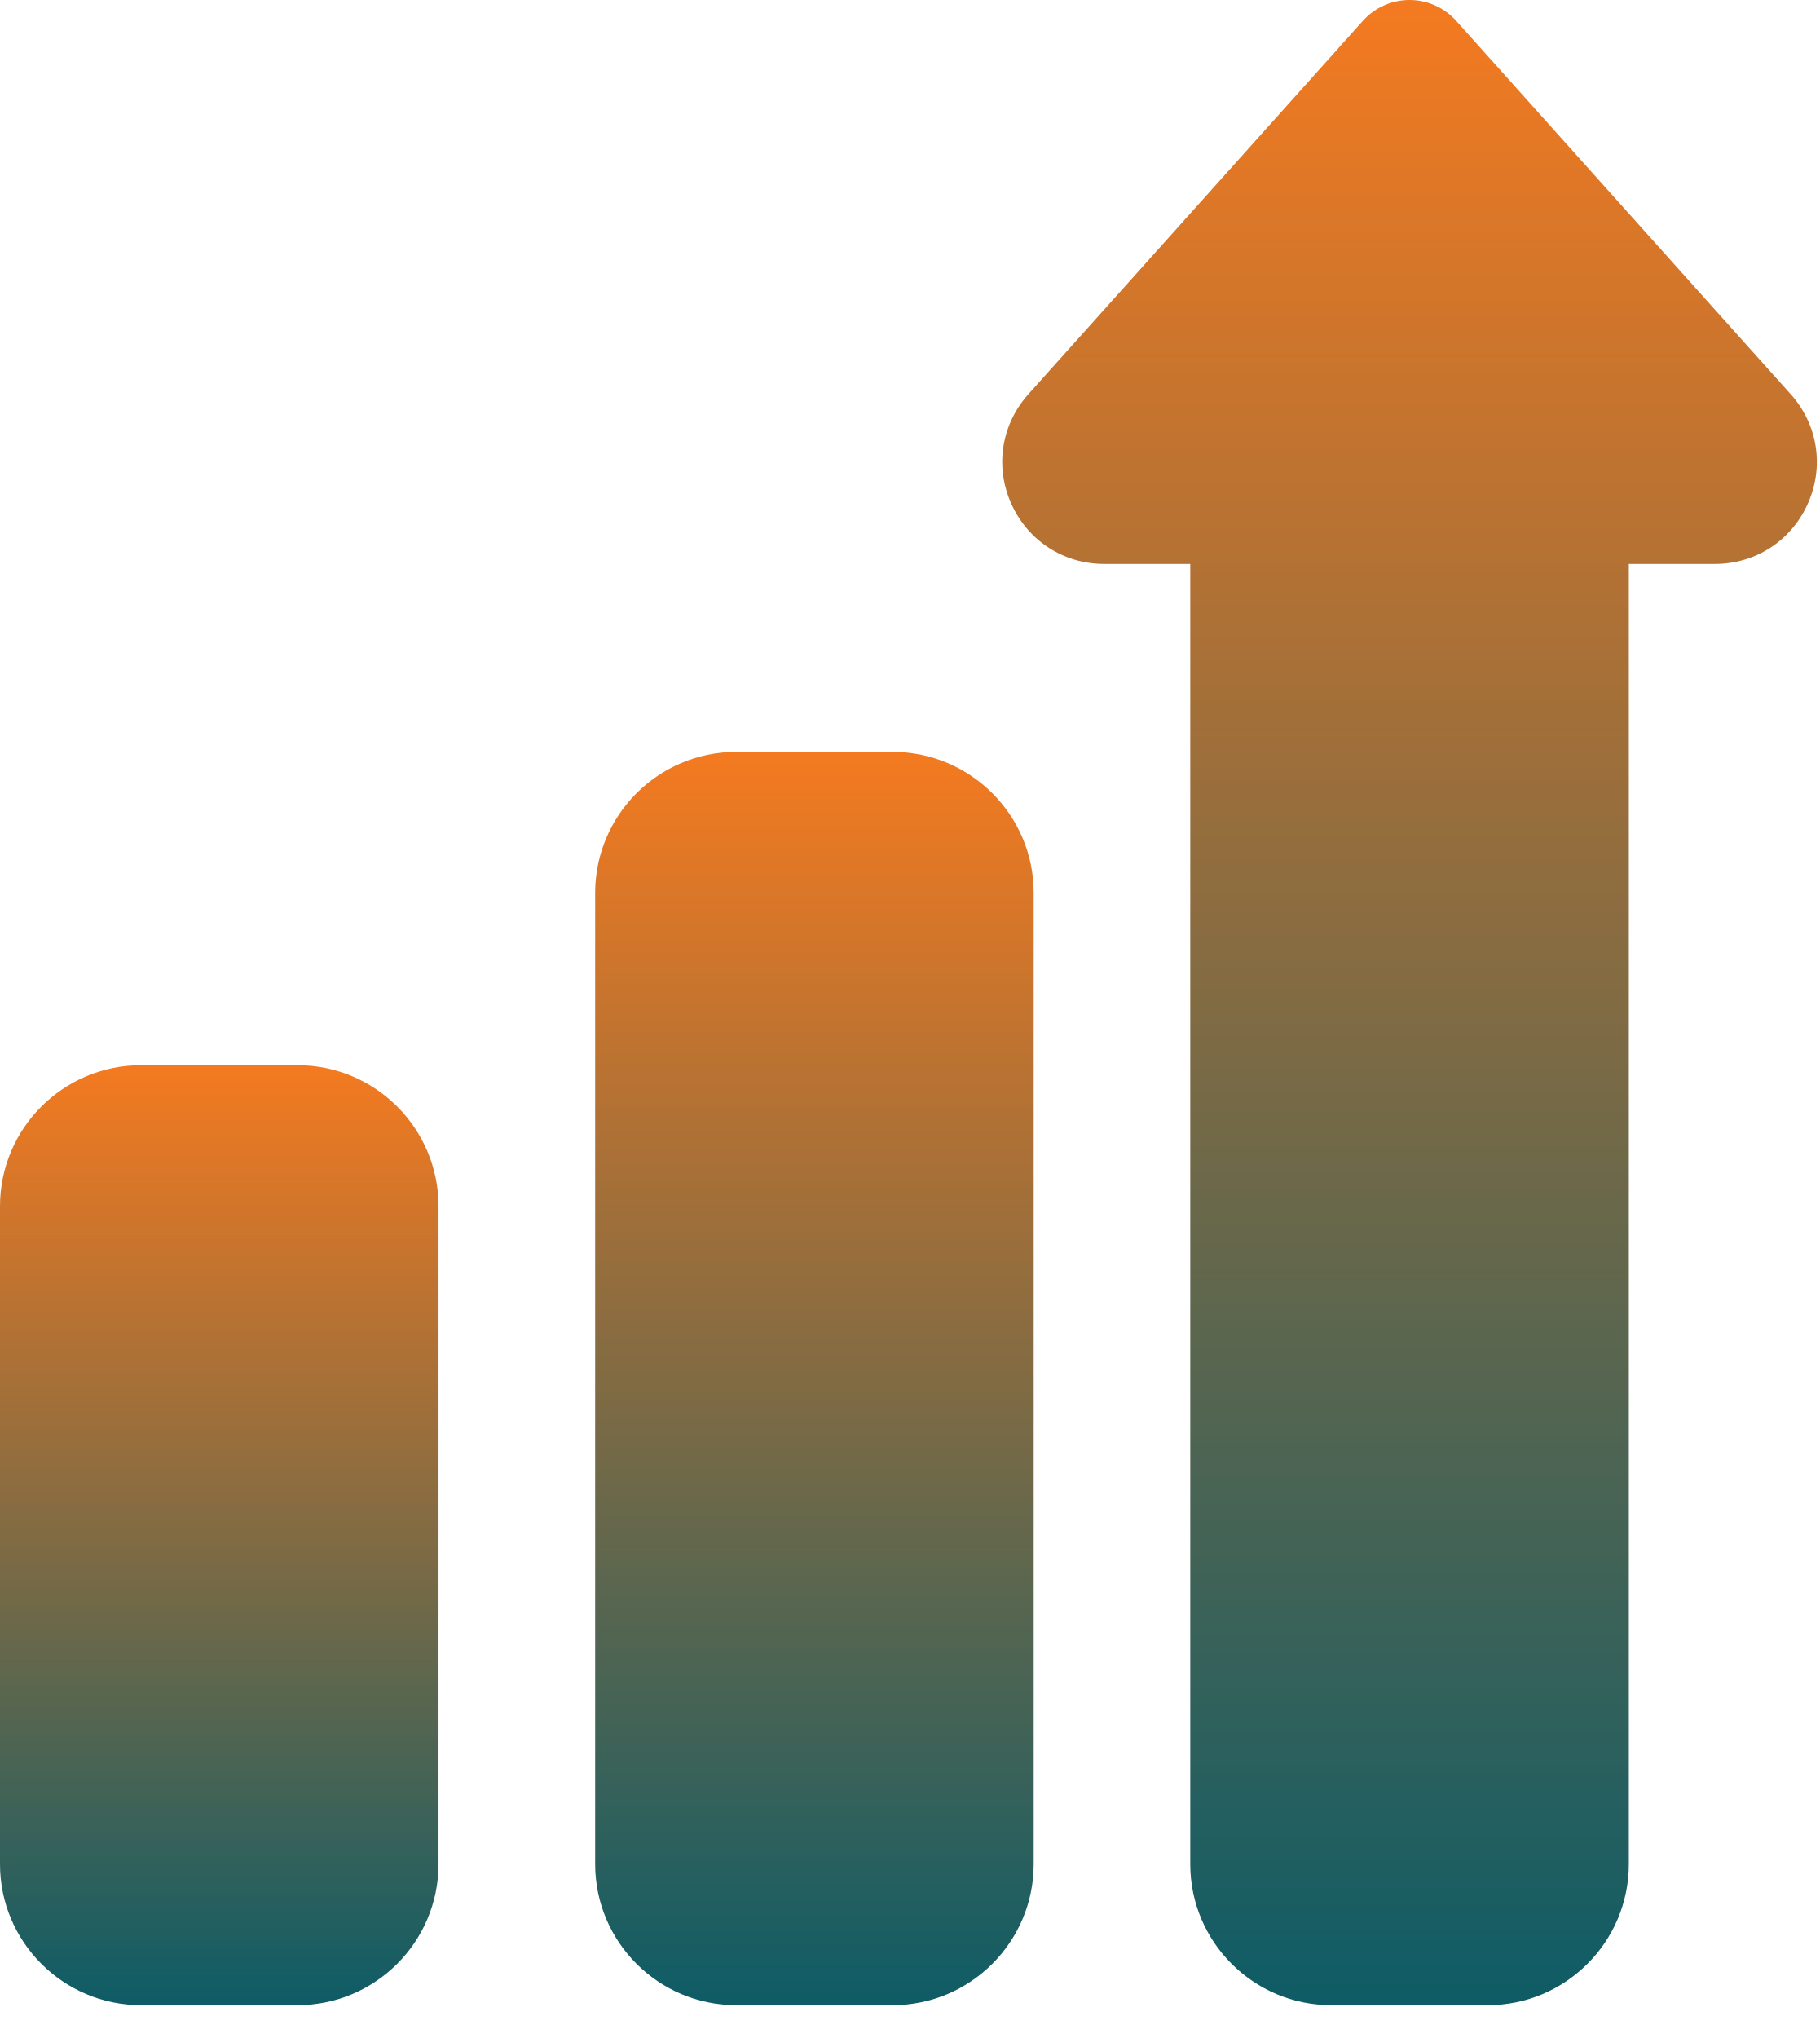
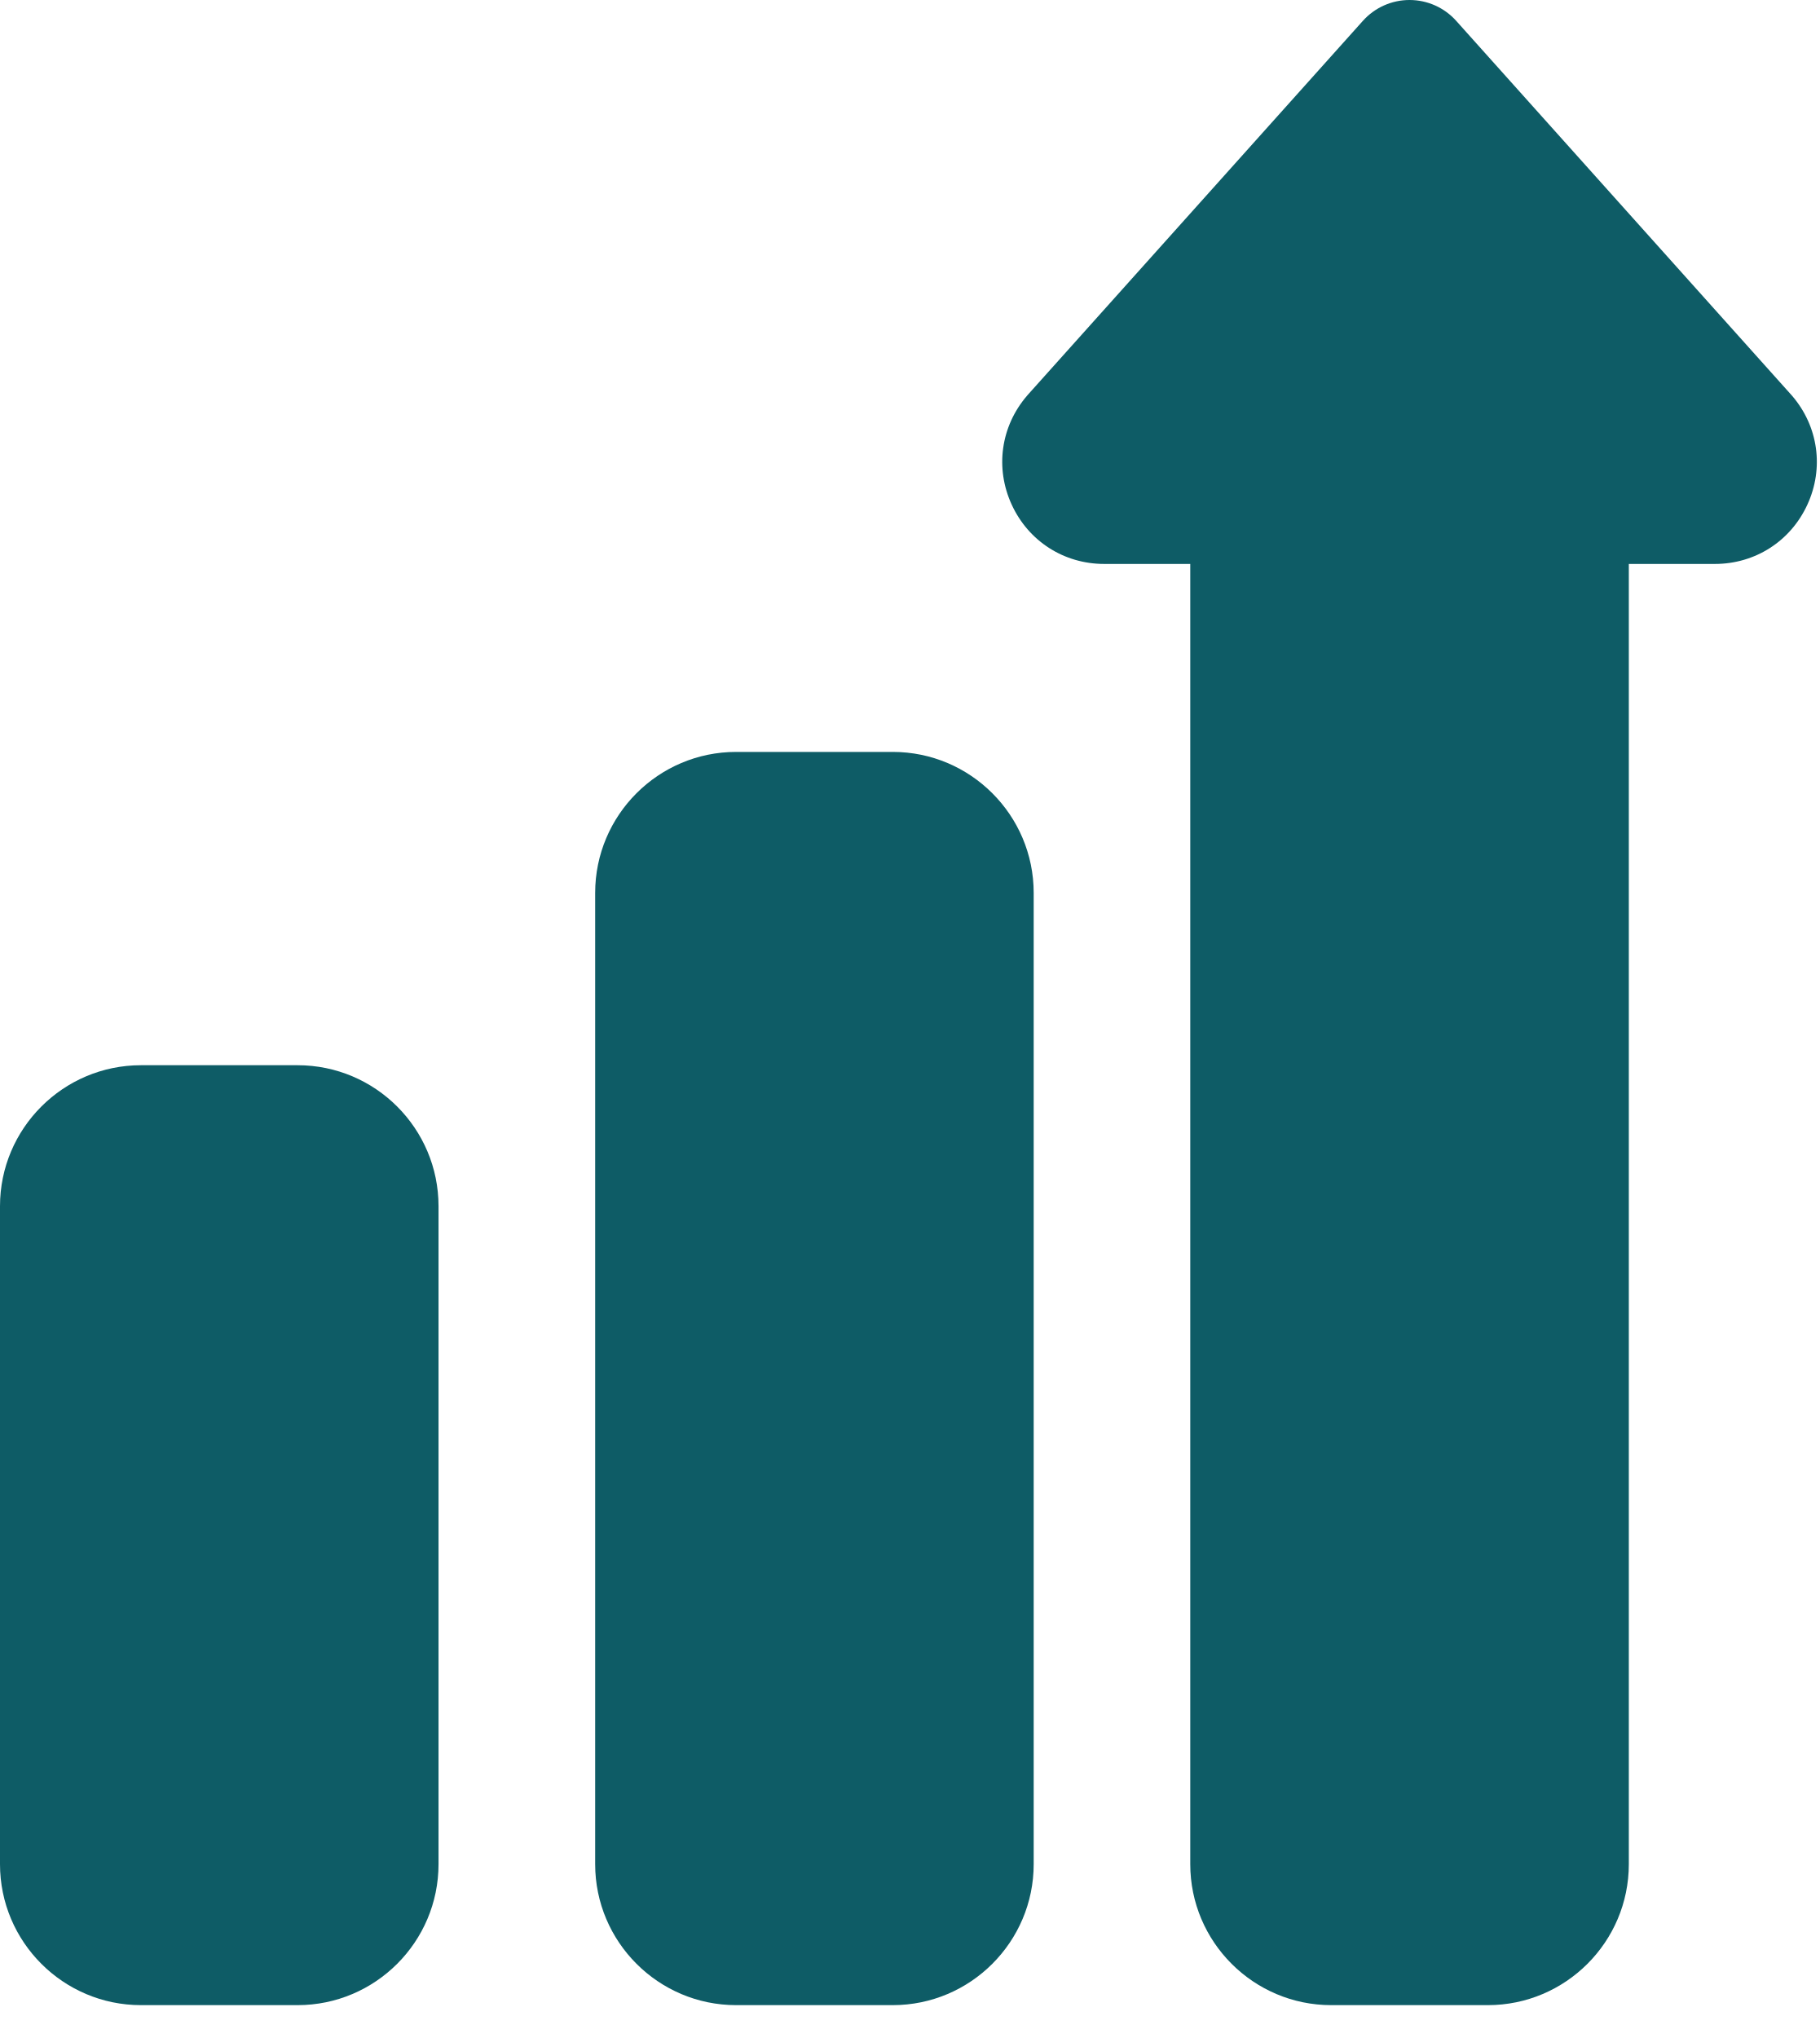
<svg xmlns="http://www.w3.org/2000/svg" width="50" height="56" viewBox="0 0 50 56" fill="none">
-   <path d="M24.535 55.097H20.231C18.095 55.097 16.357 53.359 16.357 51.223V24.535C16.357 22.399 18.095 20.661 20.231 20.661H24.535C26.671 20.661 28.409 22.399 28.409 24.535V51.223C28.409 53.359 26.671 55.097 24.535 55.097Z" fill="url(#paint0_linear_1_442)" />
-   <path d="M8.178 55.097H3.874C1.738 55.097 0 53.359 0 51.223V33.144C0 31.008 1.738 29.27 3.874 29.27H8.178C10.315 29.27 12.052 31.008 12.052 33.144V51.223C12.052 53.359 10.315 55.097 8.178 55.097Z" fill="url(#paint1_linear_1_442)" />
-   <path d="M40.891 55.097H36.586C34.45 55.097 32.712 53.359 32.712 51.223V15.496H30.347C29.241 15.496 28.267 14.872 27.805 13.867C27.343 12.863 27.503 11.717 28.223 10.877C28.231 10.868 28.239 10.858 28.247 10.849L37.456 0.573C37.783 0.208 38.249 0 38.738 0C39.228 0 39.694 0.208 40.021 0.573L49.229 10.849C49.238 10.858 49.246 10.868 49.254 10.877C49.974 11.717 50.134 12.863 49.672 13.867C49.21 14.872 48.236 15.496 47.13 15.496H44.765V51.223C44.765 53.359 43.027 55.097 40.891 55.097Z" fill="url(#paint2_linear_1_442)" />
-   <defs>
-     <linearGradient id="paint0_linear_1_442" x1="22.383" y1="20.661" x2="22.383" y2="55.097" gradientUnits="userSpaceOnUse">
-       <stop stop-color="#F47A20" />
-       <stop offset="1" stop-color="#0E5C66" />
-     </linearGradient>
-     <linearGradient id="paint1_linear_1_442" x1="6.026" y1="29.27" x2="6.026" y2="55.097" gradientUnits="userSpaceOnUse">
-       <stop stop-color="#F47A20" />
-       <stop offset="1" stop-color="#0E5C66" />
-     </linearGradient>
-     <linearGradient id="paint2_linear_1_442" x1="38.738" y1="0" x2="38.738" y2="55.097" gradientUnits="userSpaceOnUse">
-       <stop stop-color="#F47A20" />
-       <stop offset="1" stop-color="#0E5C66" />
-     </linearGradient>
-   </defs>
+   <path d="M24.535 55.097H20.231C18.095 55.097 16.357 53.359 16.357 51.223V24.535C16.357 22.399 18.095 20.661 20.231 20.661H24.535C26.671 20.661 28.409 22.399 28.409 24.535V51.223C28.409 53.359 26.671 55.097 24.535 55.097Z" fill="#0E5C66" />
+   <path d="M8.178 55.097H3.874C1.738 55.097 0 53.359 0 51.223V33.144C0 31.008 1.738 29.27 3.874 29.27H8.178C10.315 29.27 12.052 31.008 12.052 33.144V51.223C12.052 53.359 10.315 55.097 8.178 55.097Z" fill="#0E5C66" />
+   <path d="M40.891 55.097H36.586C34.45 55.097 32.712 53.359 32.712 51.223V15.496H30.347C29.241 15.496 28.267 14.872 27.805 13.867C27.343 12.863 27.503 11.717 28.223 10.877C28.231 10.868 28.239 10.858 28.247 10.849L37.456 0.573C37.783 0.208 38.249 0 38.738 0C39.228 0 39.694 0.208 40.021 0.573L49.229 10.849C49.238 10.858 49.246 10.868 49.254 10.877C49.974 11.717 50.134 12.863 49.672 13.867C49.21 14.872 48.236 15.496 47.13 15.496H44.765V51.223C44.765 53.359 43.027 55.097 40.891 55.097Z" fill="#0E5C66" />
</svg>
